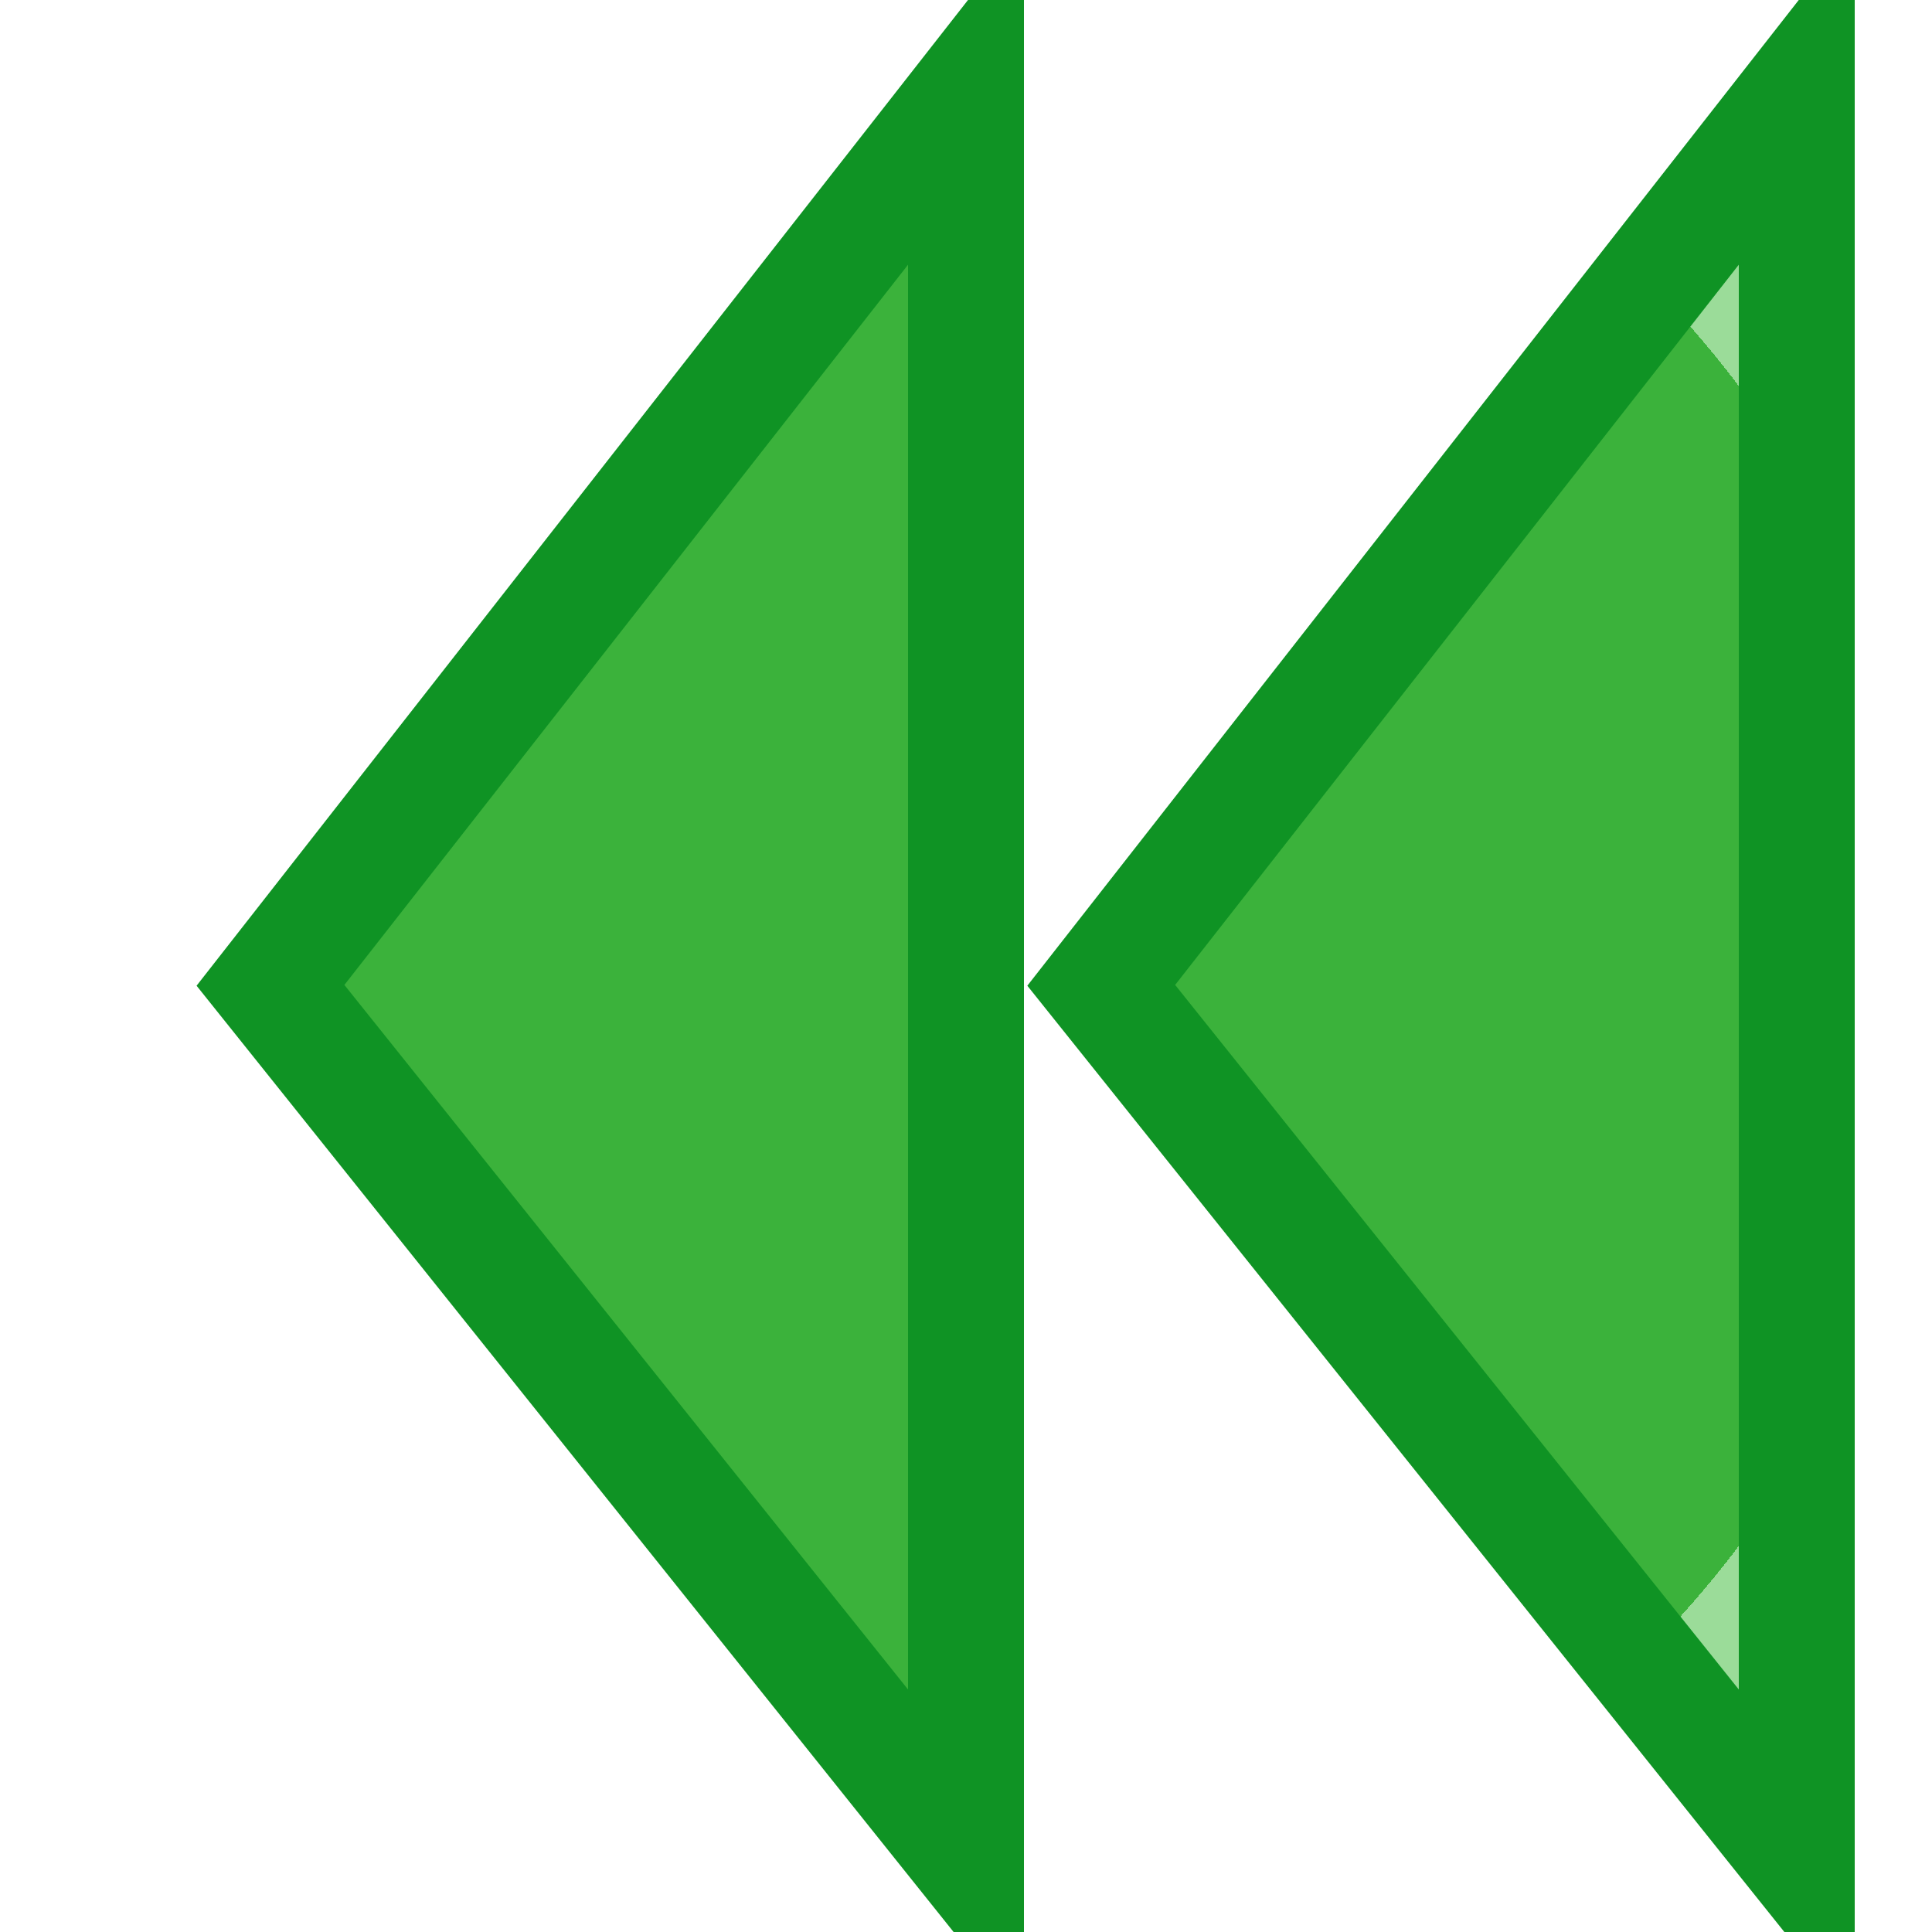
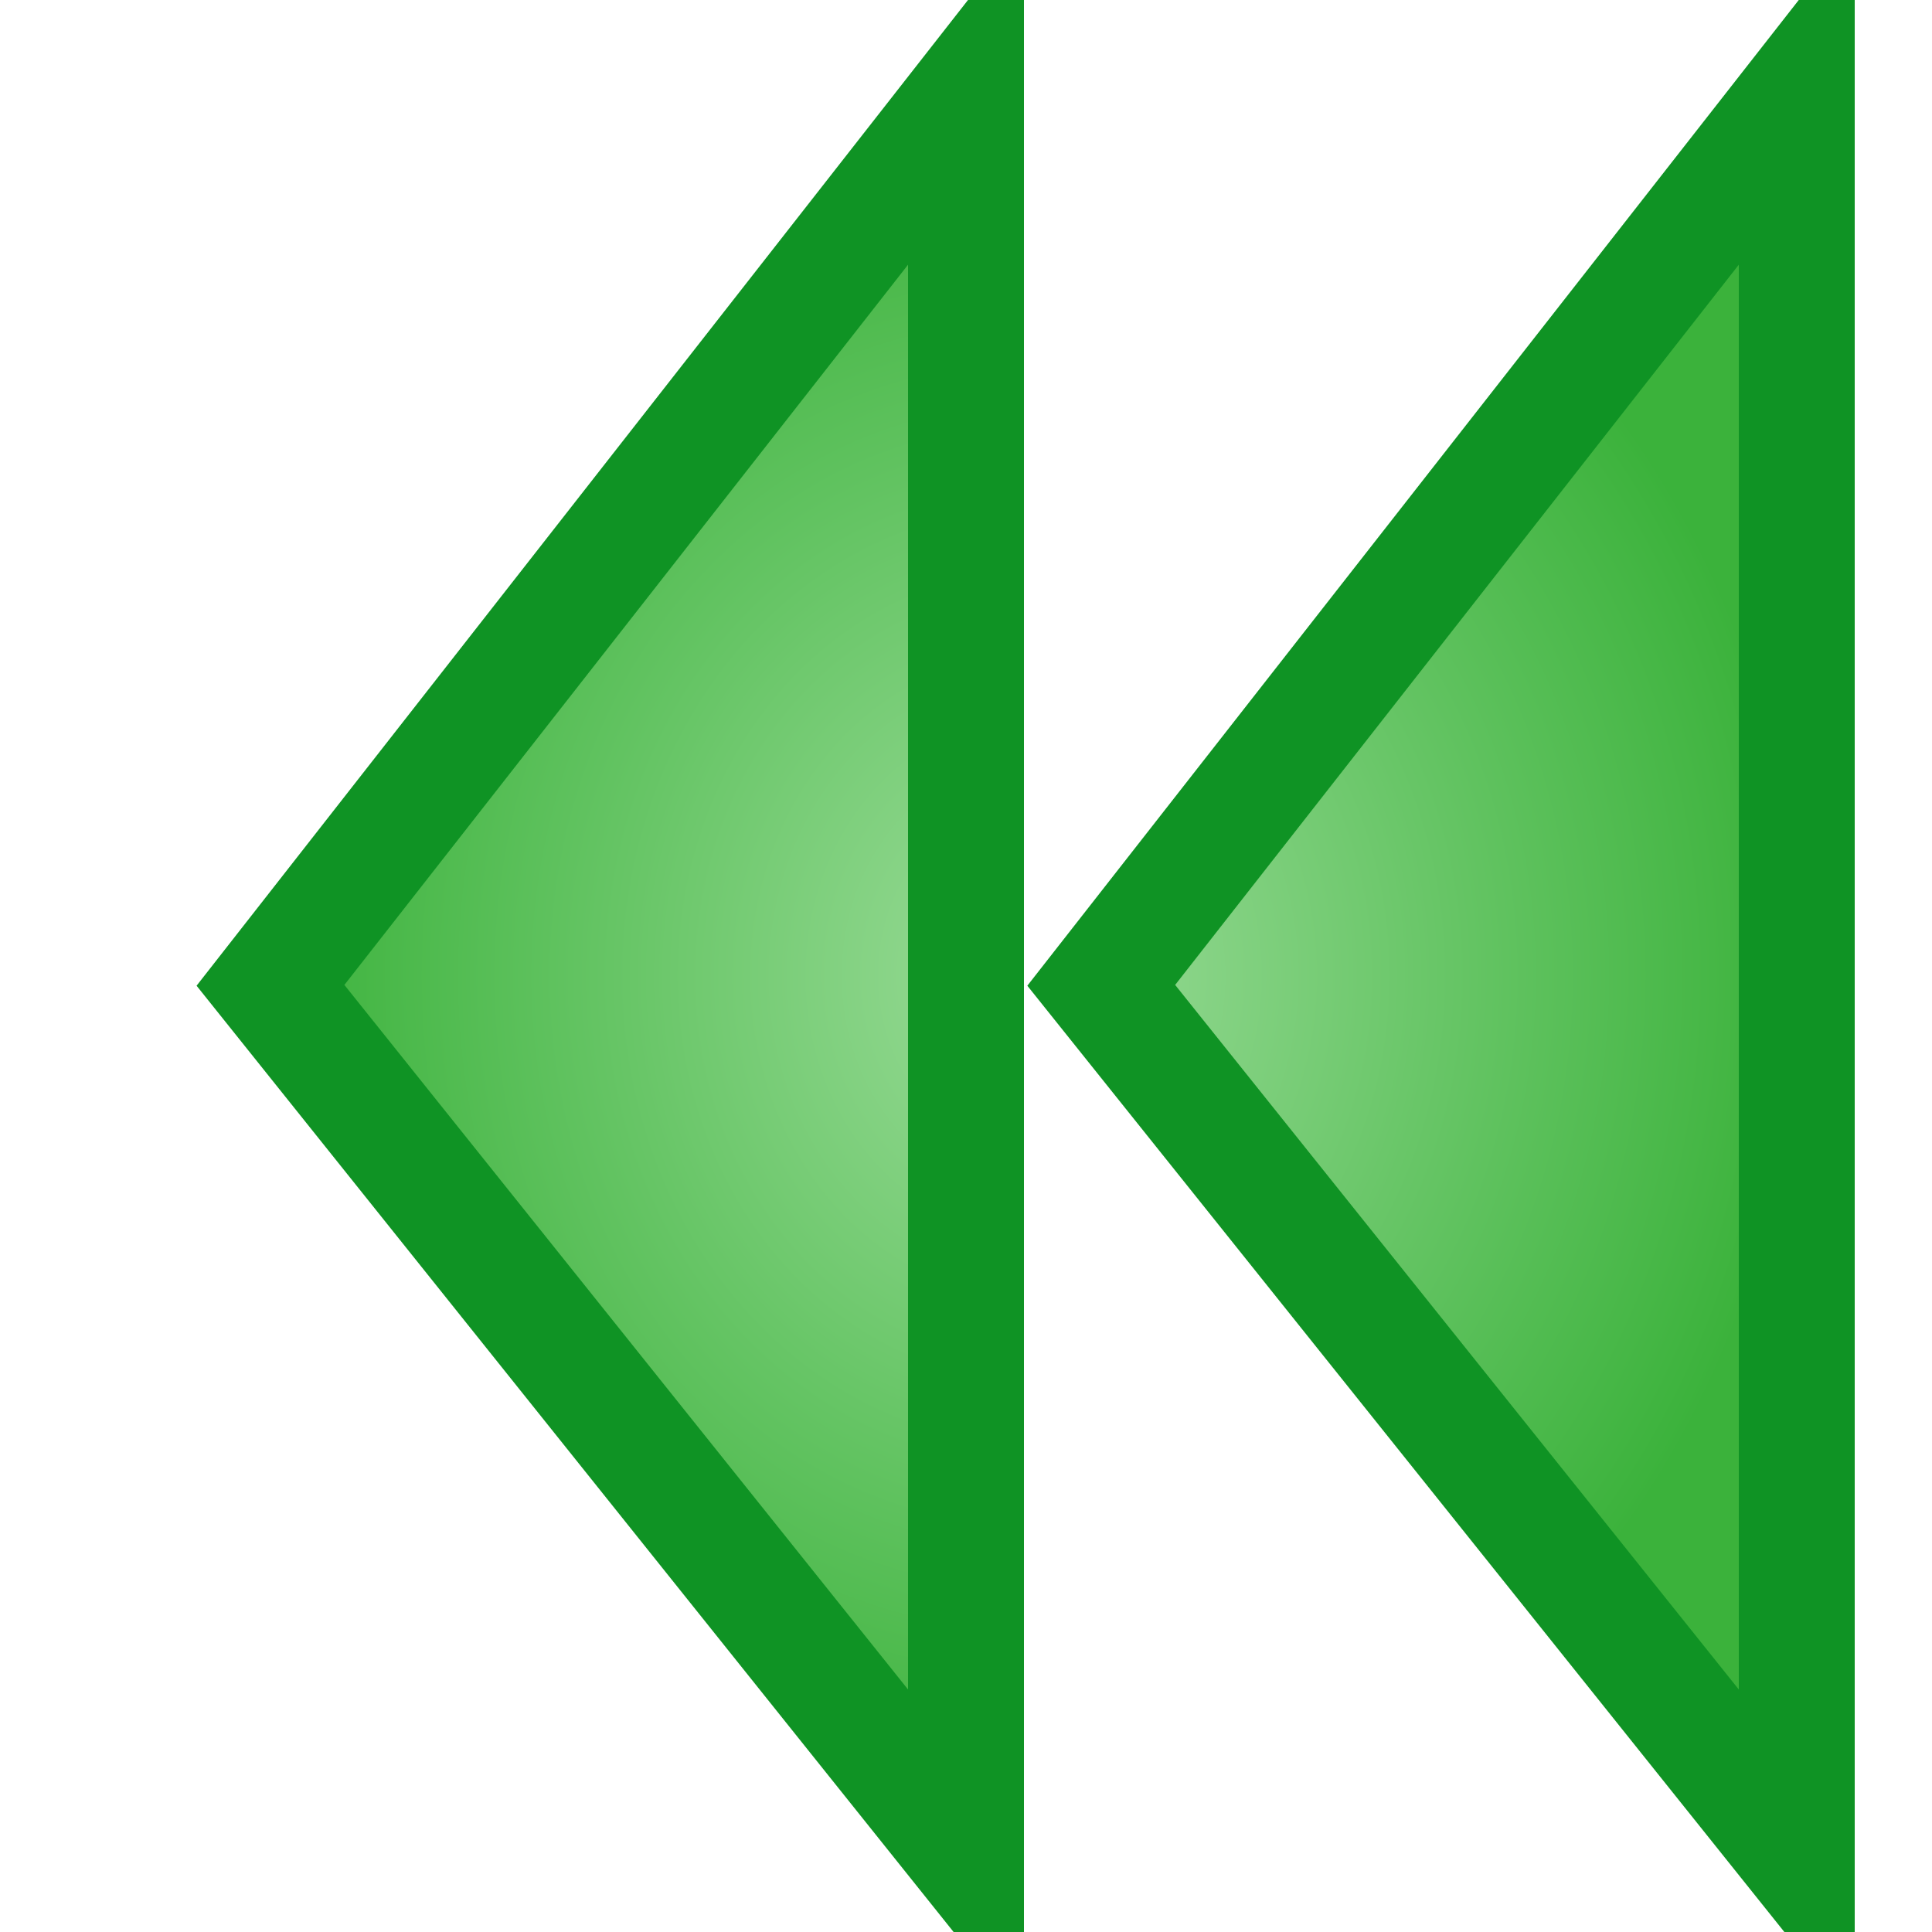
<svg xmlns="http://www.w3.org/2000/svg" version="1.1" height="100" width="100">
  <defs>
-     <radialGradient id="RG1" cx="50" cy="50" fx="50" fy="50" r="50" gradientUnits="userSpaceOnUse">
-       <stop style="stop-color:#3BB23B;stop-opacity:1;" offset="1" />
-       <stop style="stop-color:#9BDC99;stop-opacity:1;" offset="0" />
+     <radialGradient id="RG1" cx="50%" cy="50%" fx="50%" fy="50%" r="50%">
+       <stop style="stop-color:rgb(155,220,153);stop-opacity:1;" offset="0%" />
+       <stop style="stop-color:rgb(59,178,59);stop-opacity:1;" offset="100%" />
    </radialGradient>
  </defs>
  <path style="fill:url(#RG1);stroke:#0F9324;stroke-width:6" d="m 50,5 0,91 -36,-45 z m 43,0 0,91 -36,-45 z" />
</svg>
